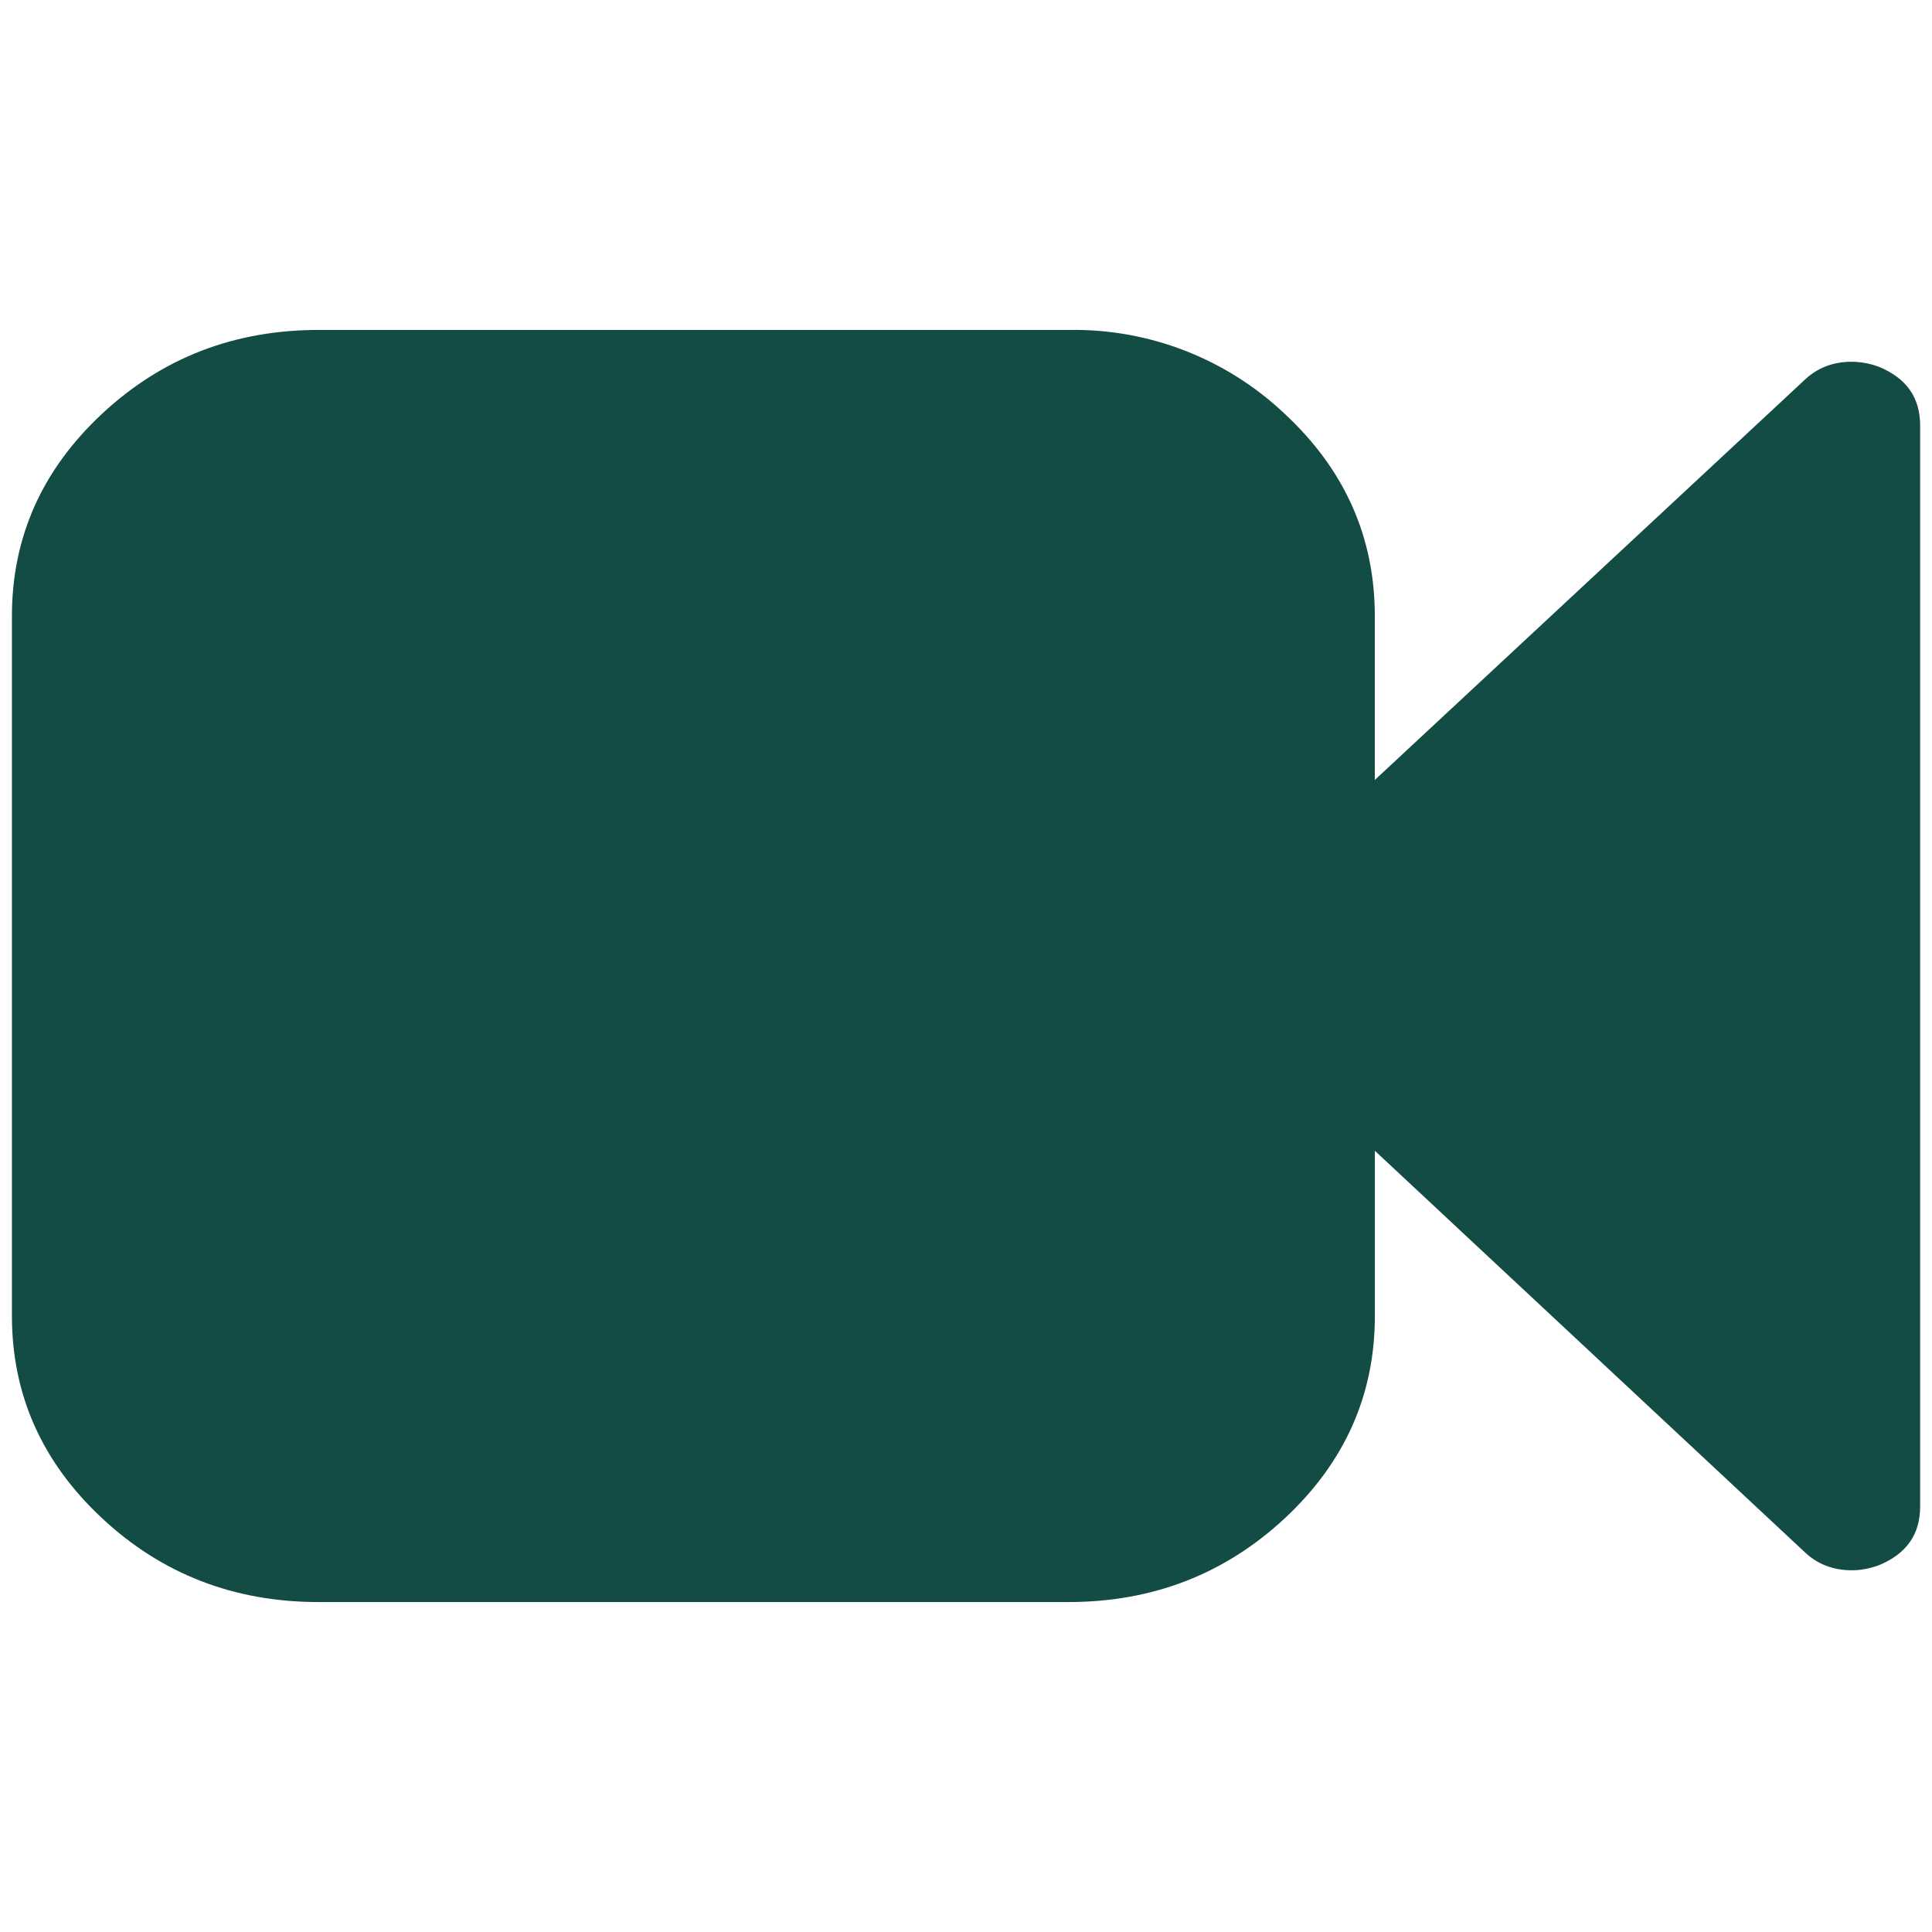
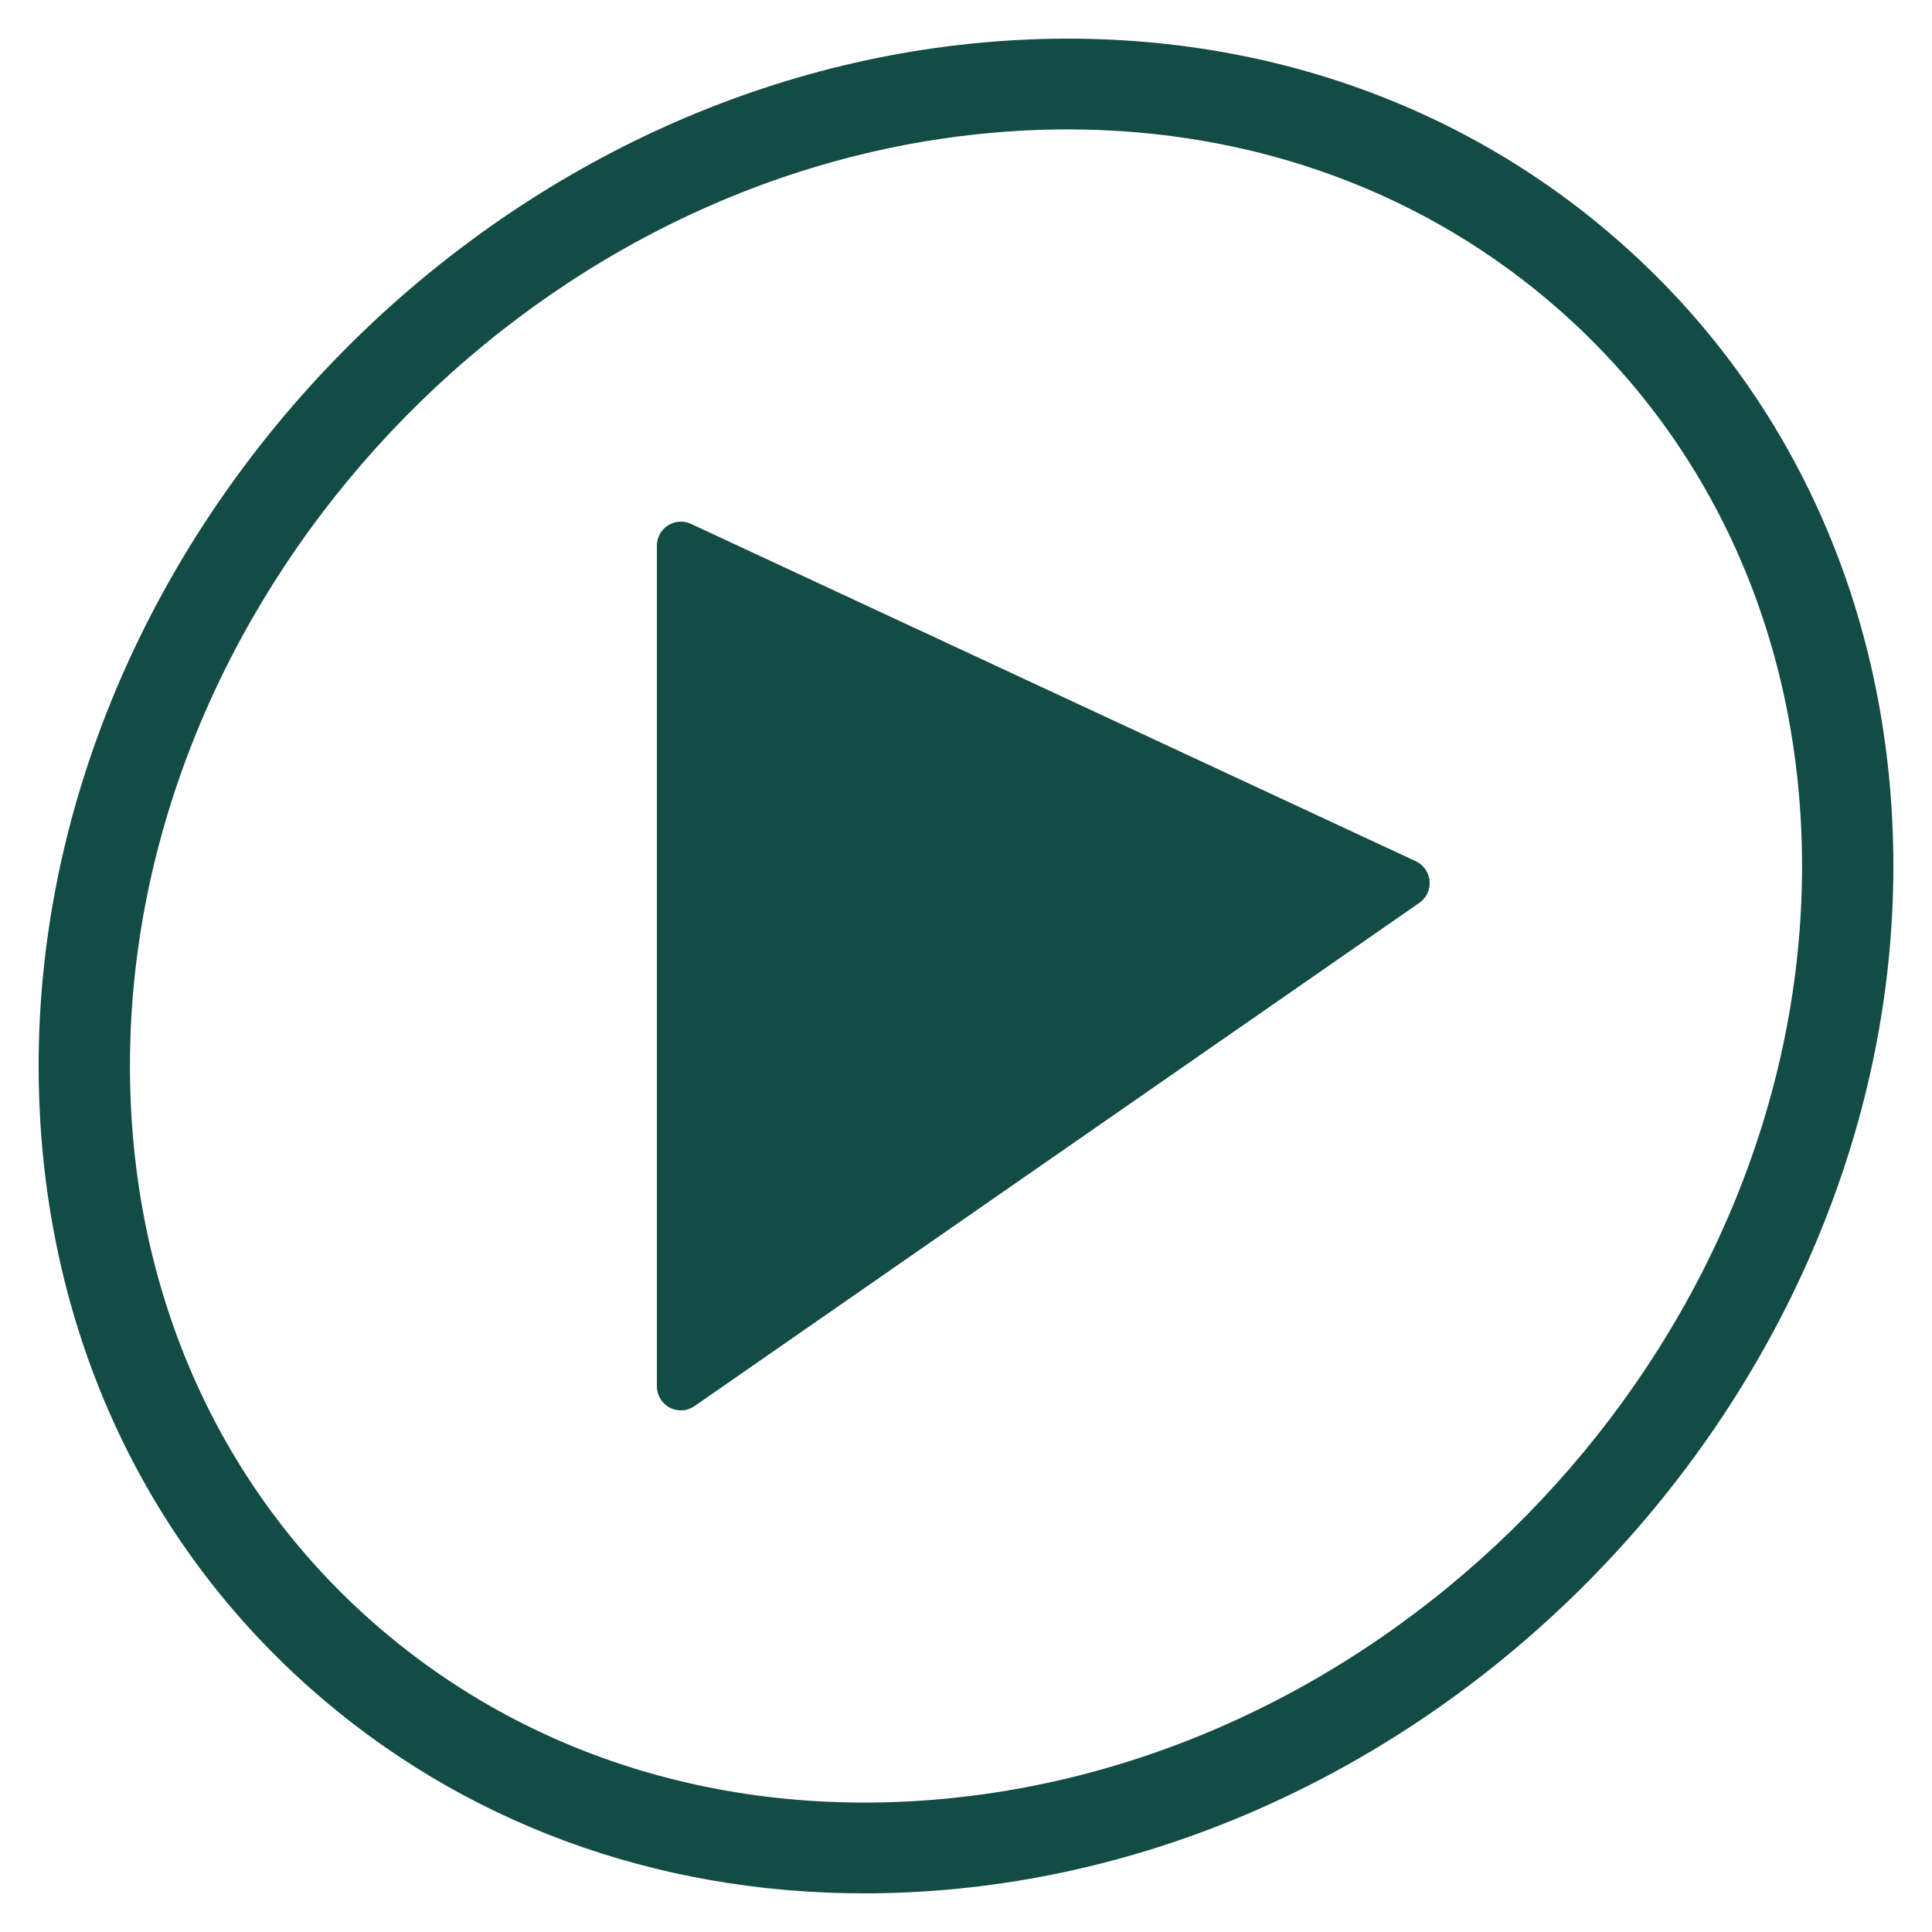
<svg xmlns="http://www.w3.org/2000/svg" width="100" height="100">
-   <path d="M97.234 18.98a4.083 4.083 0 0 0-1.391-.256c-.988 0-1.811.33-2.478.979L71.16 40.371v-8.478c0-4.083-1.547-7.572-4.658-10.469a15.852 15.852 0 0 0-11.21-4.346H16.493c-4.379 0-8.115 1.449-11.218 4.346C2.172 24.322.617 27.81.617 31.893v36.214c0 4.083 1.556 7.572 4.658 10.469 3.102 2.898 6.84 4.346 11.219 4.346h38.799c4.37 0 8.107-1.448 11.219-4.346 3.102-2.898 4.651-6.386 4.651-10.469v-8.543l22.214 20.741c.658.642 1.481.972 2.478.972.444 0 .905-.083 1.383-.256 1.432-.584 2.148-1.596 2.148-3.037V22.017c0-1.441-.716-2.453-2.148-3.037z" fill="#134B45" />
+   <path d="M49.732 2.317C62.658.85 74.808 4.513 83.949 12.62 93.011 20.656 98 32.096 98 44.833c0 26.162-21.413 49.87-47.733 52.852-1.862.21-3.712.315-5.536.315-10.83 0-20.855-3.68-28.677-10.619C6.992 79.345 2 67.905 2 55.167c0-26.162 21.413-49.87 47.732-52.85zm5.519 4.38c-1.642 0-3.305.096-4.984.285C26.259 9.7 6.726 31.317 6.726 55.167c0 11.38 4.43 21.578 12.474 28.71 8.122 7.205 18.964 10.45 30.532 9.14 24.01-2.718 43.542-24.333 43.542-48.184 0-11.38-4.429-21.576-12.472-28.71-6.943-6.158-15.877-9.426-25.551-9.426zM35.763 27.115L73.28 44.576a1.248 1.248 0 01.184 2.156L35.948 72.78a1.237 1.237 0 01-1.282.079A1.247 1.247 0 0134 71.753V28.246c0-.425.216-.821.573-1.05.358-.23.806-.26 1.19-.081z" fill="#134B45" />
</svg>
